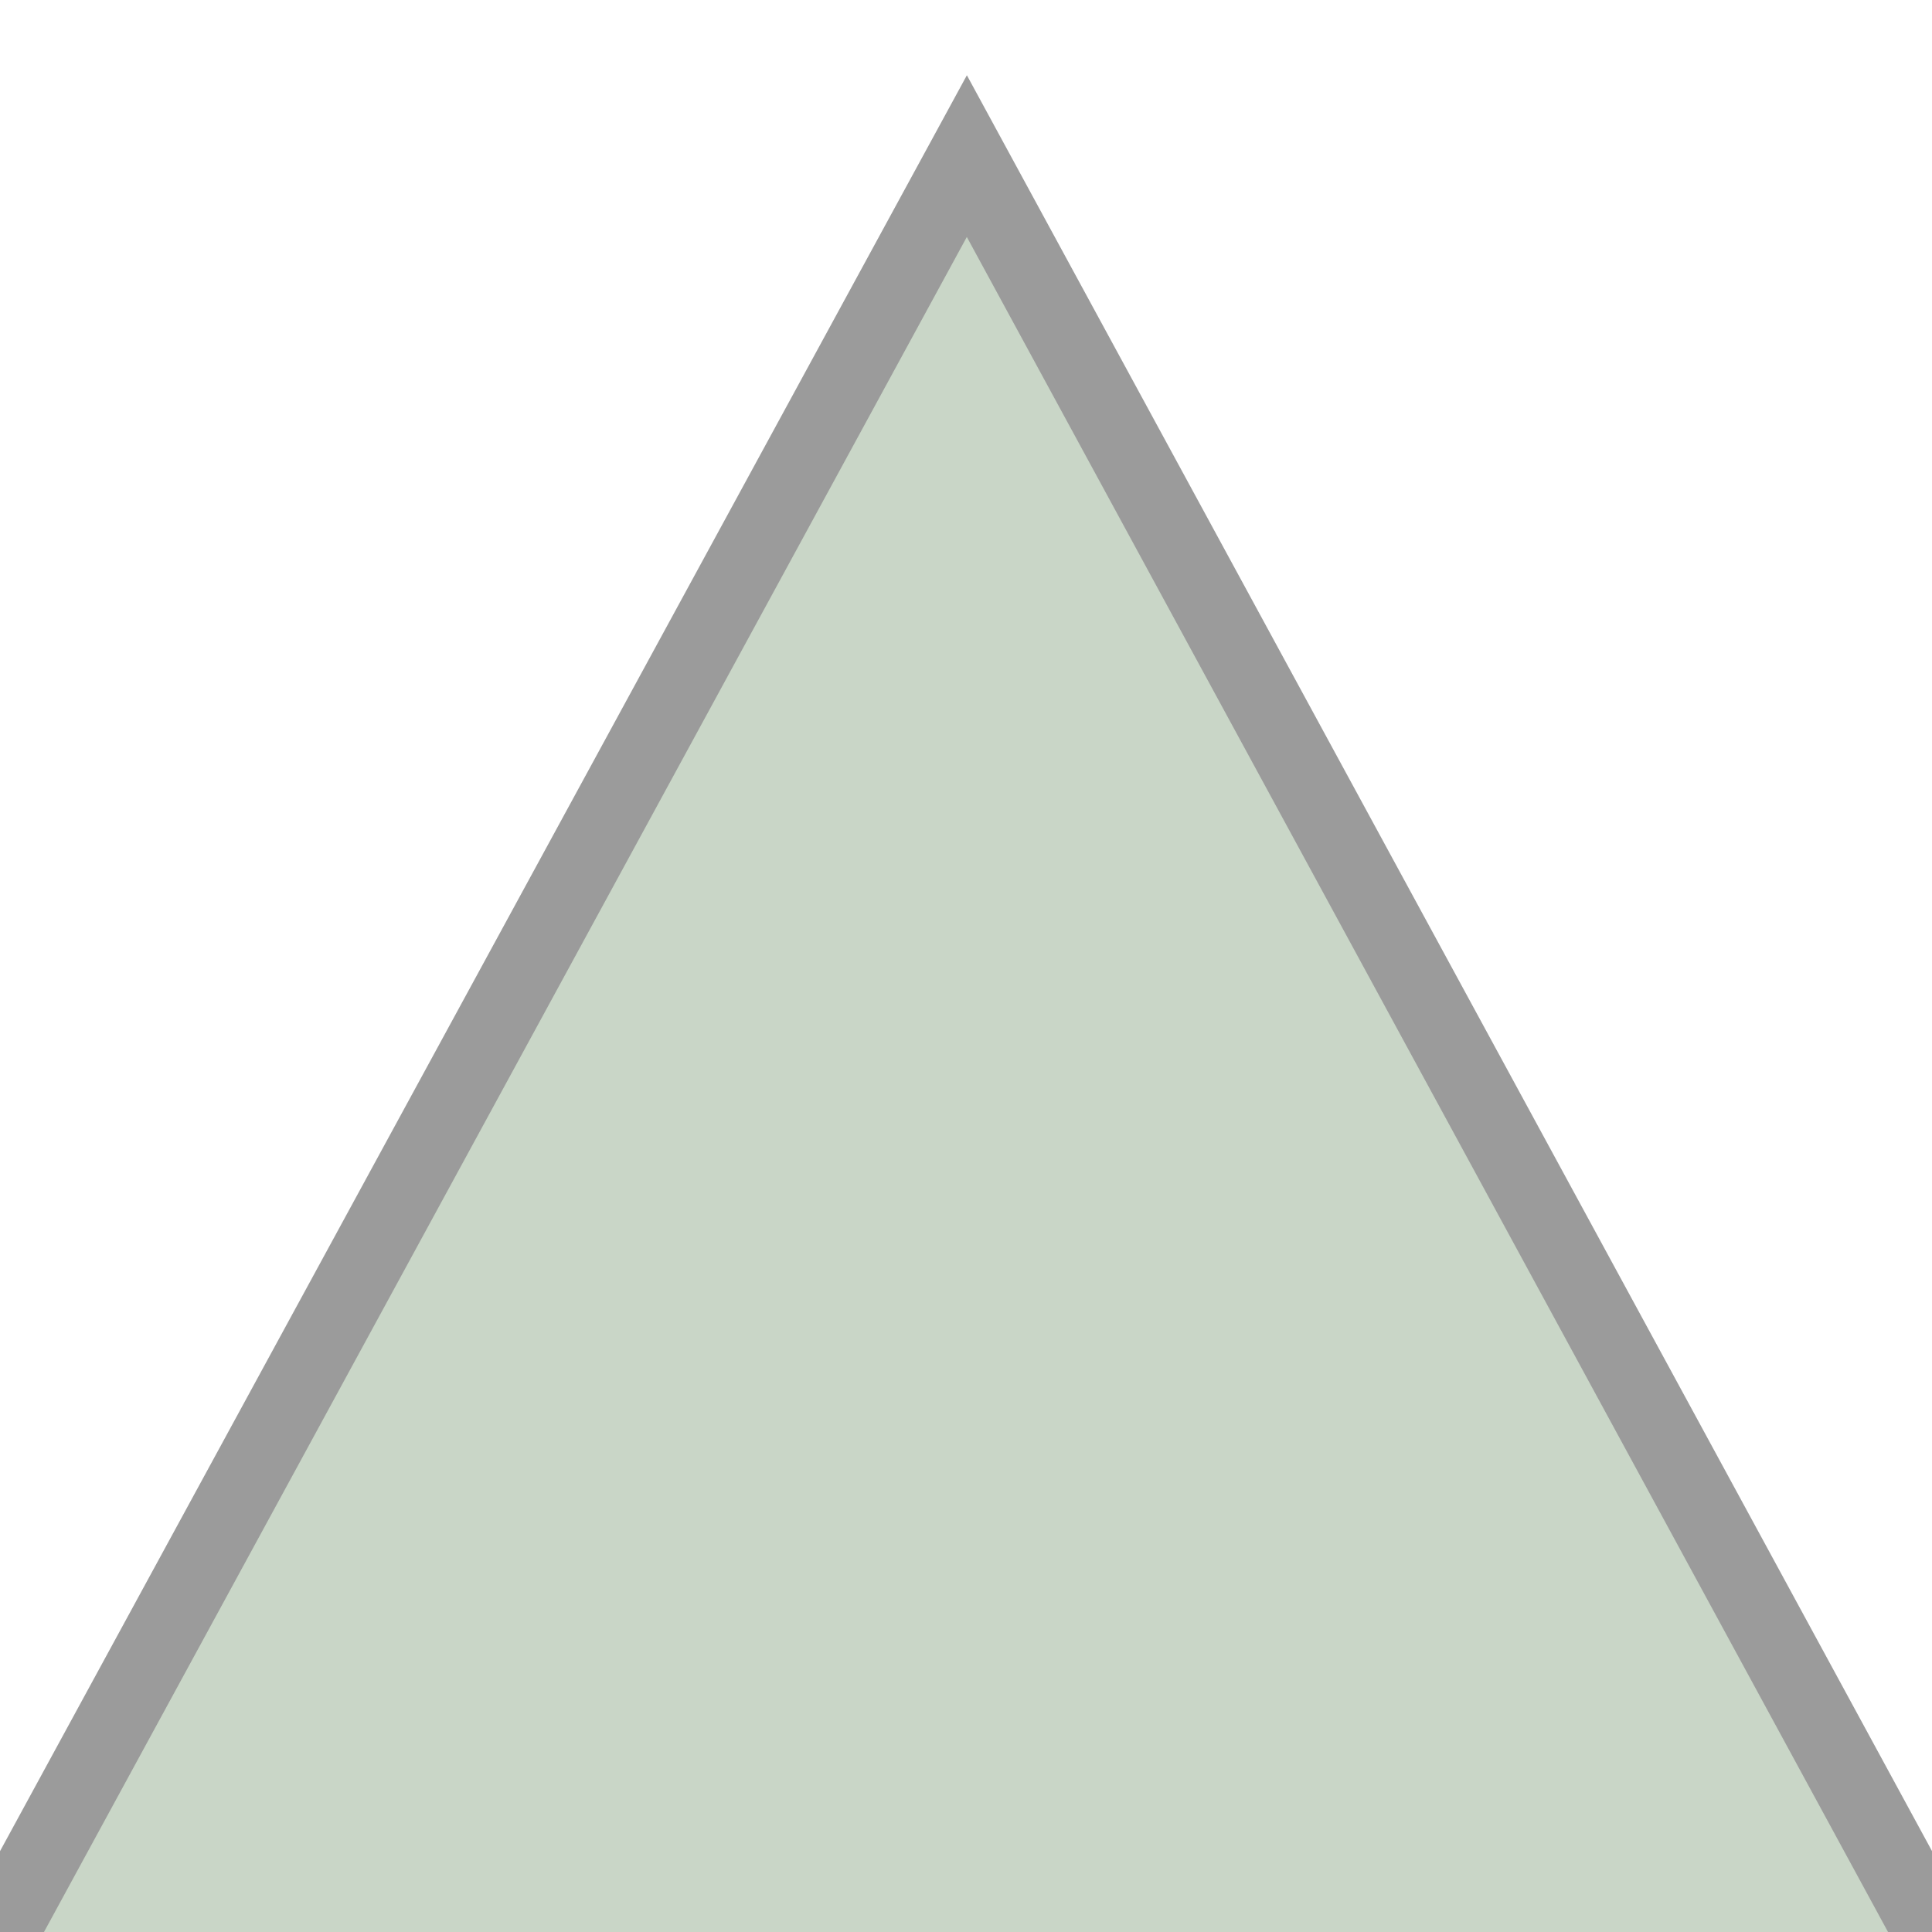
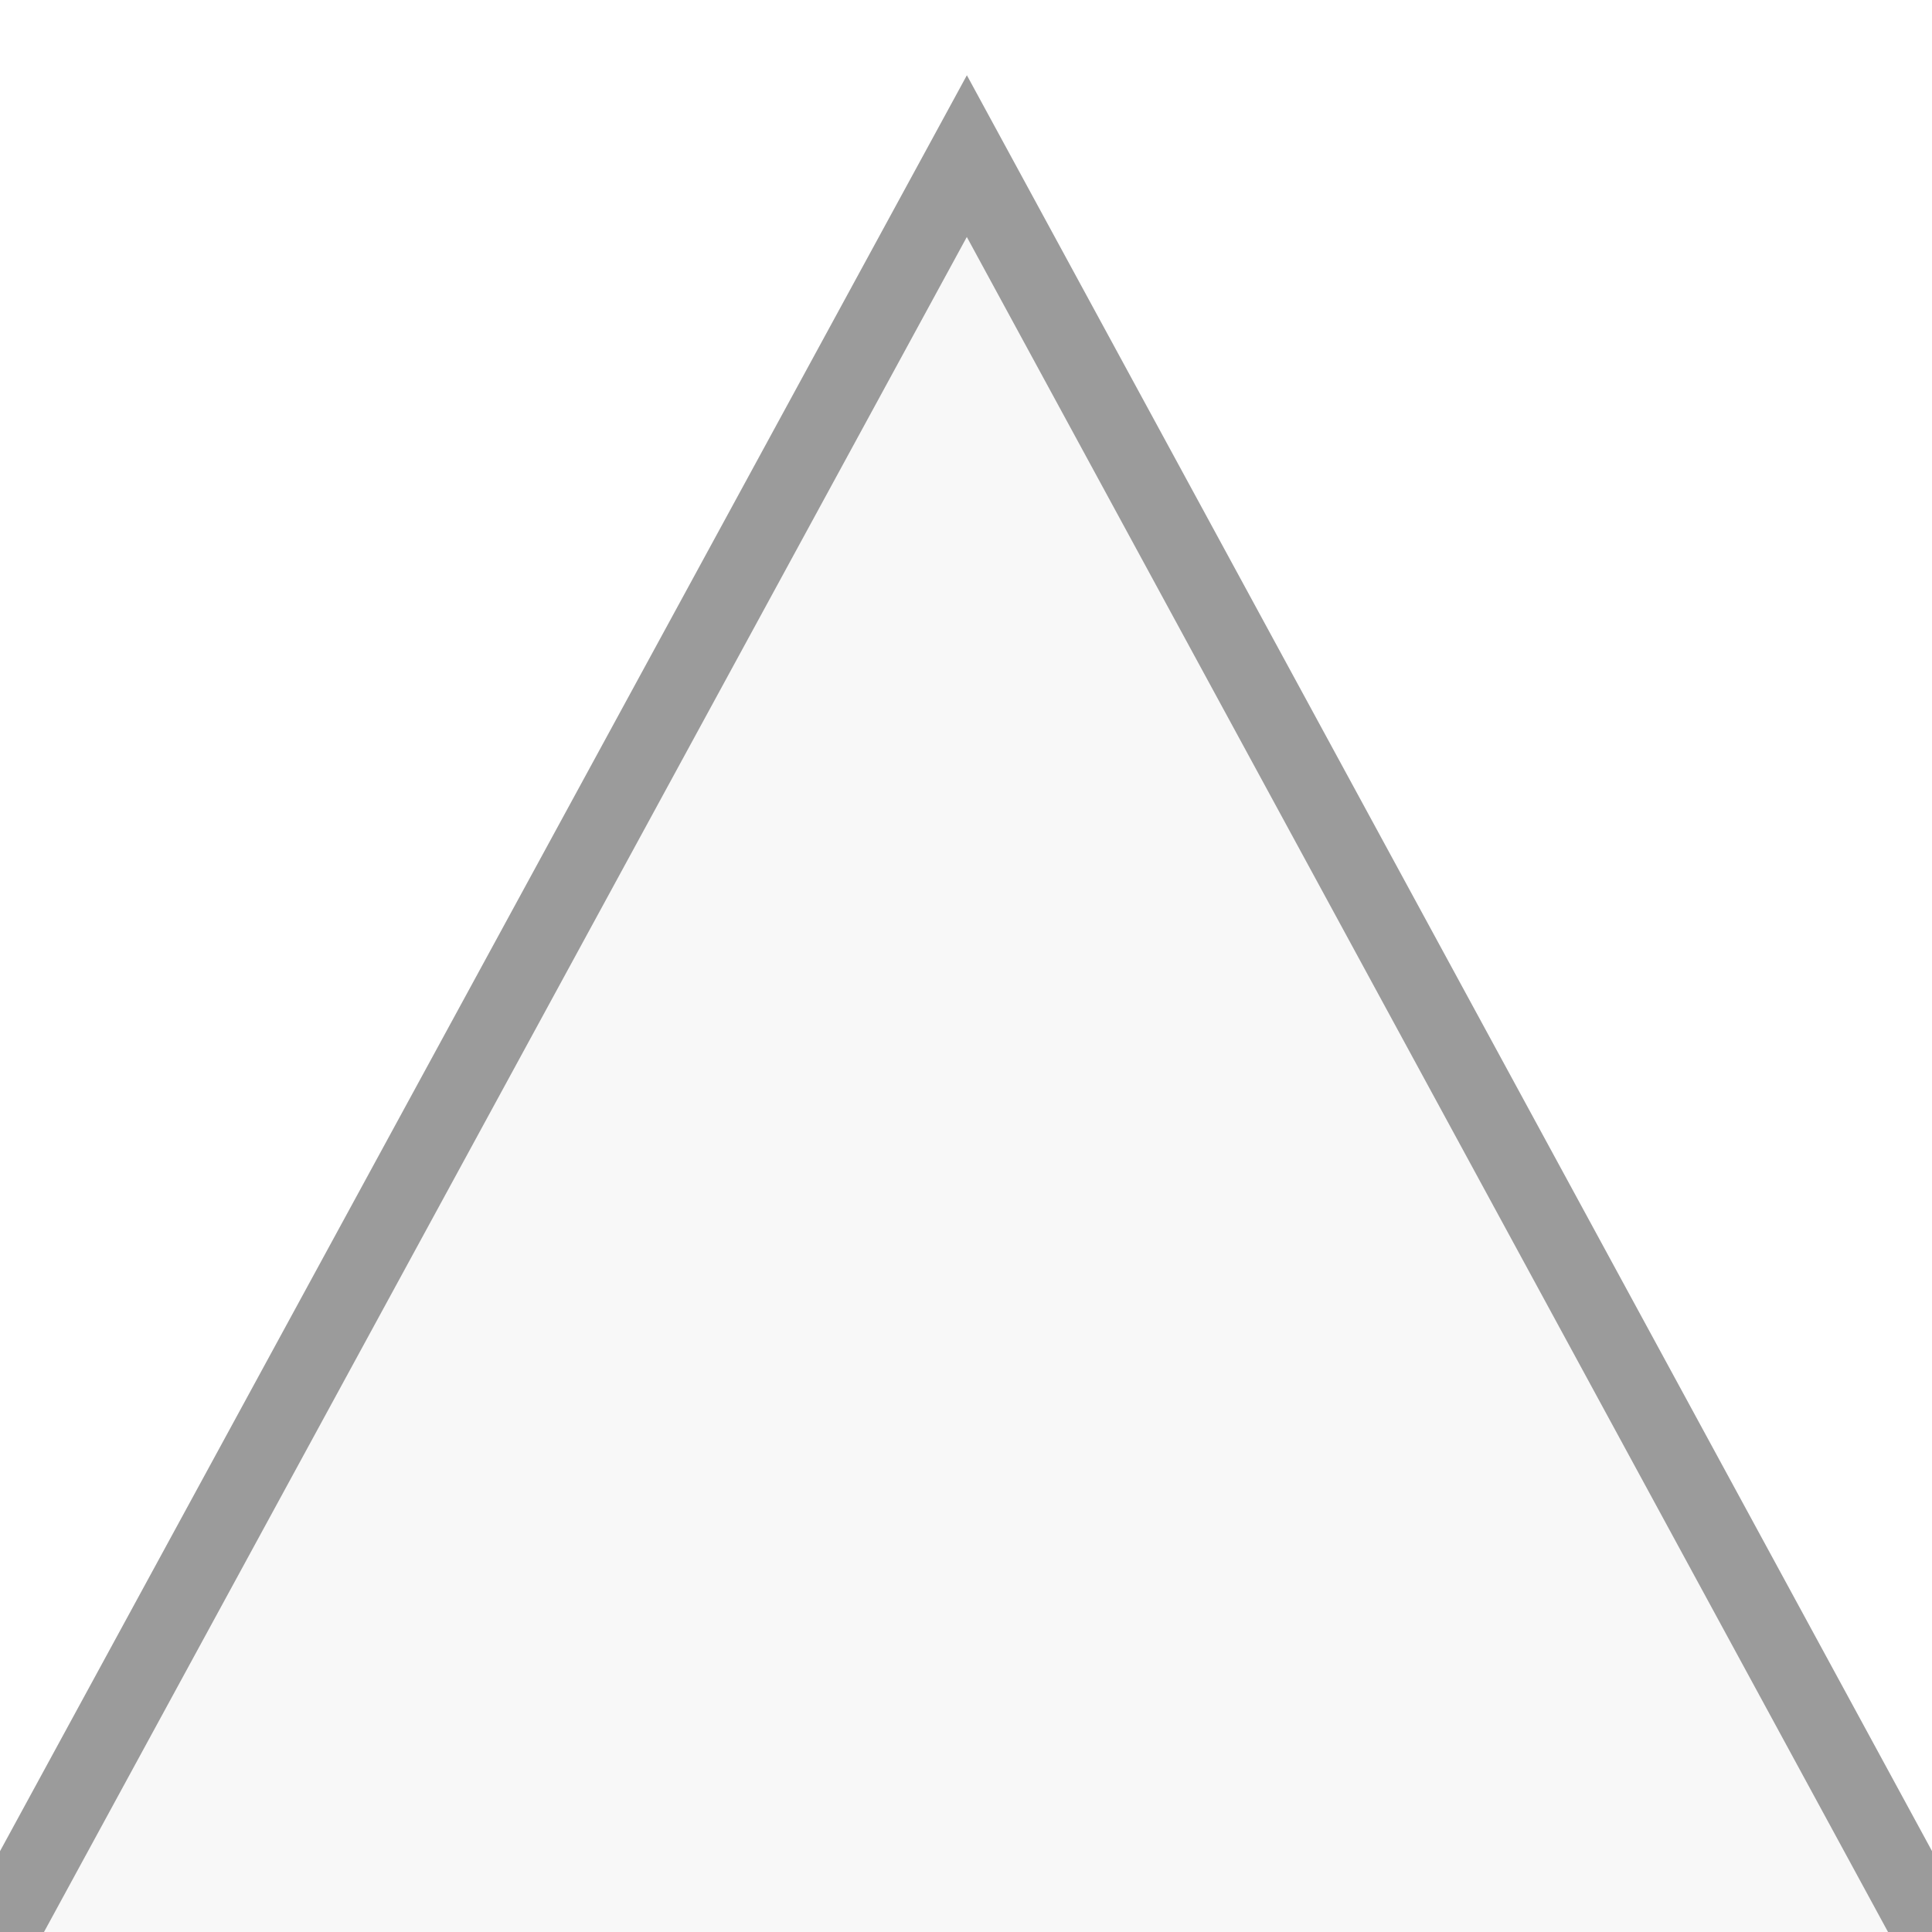
<svg xmlns="http://www.w3.org/2000/svg" width="25" height="25" id="svg2" version="1.1">
  <defs id="defs4">
    <filter id="filter3795" x="0" y="0" width="1" height="1" color-interpolation-filters="sRGB">
      <feGaussianBlur id="feGaussianBlur3797" in="SourceAlpha" stdDeviation="4.2" />
      <feOffset id="feOffset3799" dy="5" dx="5" result="result91" />
      <feComposite id="feComposite3801" in2="result91" operator="out" in="SourceGraphic" />
    </filter>
    <filter id="filter3851" color-interpolation-filters="sRGB">
      <feGaussianBlur id="feGaussianBlur3853" stdDeviation="5" result="result91" />
      <feComposite id="feComposite3855" in2="result91" in="SourceGraphic" operator="over" />
    </filter>
  </defs>
  <g id="layer1" transform="translate(0,-1027.362)">
-     <path style="fill:#c9d6c7;fill-opacity:1;stroke:none" d="M 12.52,1.918 0,25 25,25 z" id="path3763" transform="translate(0,1027.362)" />
+     <path style="fill:#f8f8f8;fill-opacity:1;stroke:none" d="M 12.52,1.918 0,25 25,25 z" id="path3763" transform="translate(0,1027.362)" />
    <path style="fill:none;stroke:#9b9b9b;stroke-width:1px;stroke-linecap:butt;stroke-linejoin:miter;stroke-opacity:1" d="M 0,25 12.511,2.02 25,25" id="path3857" transform="translate(0,1027.362)" />
  </g>
</svg>
